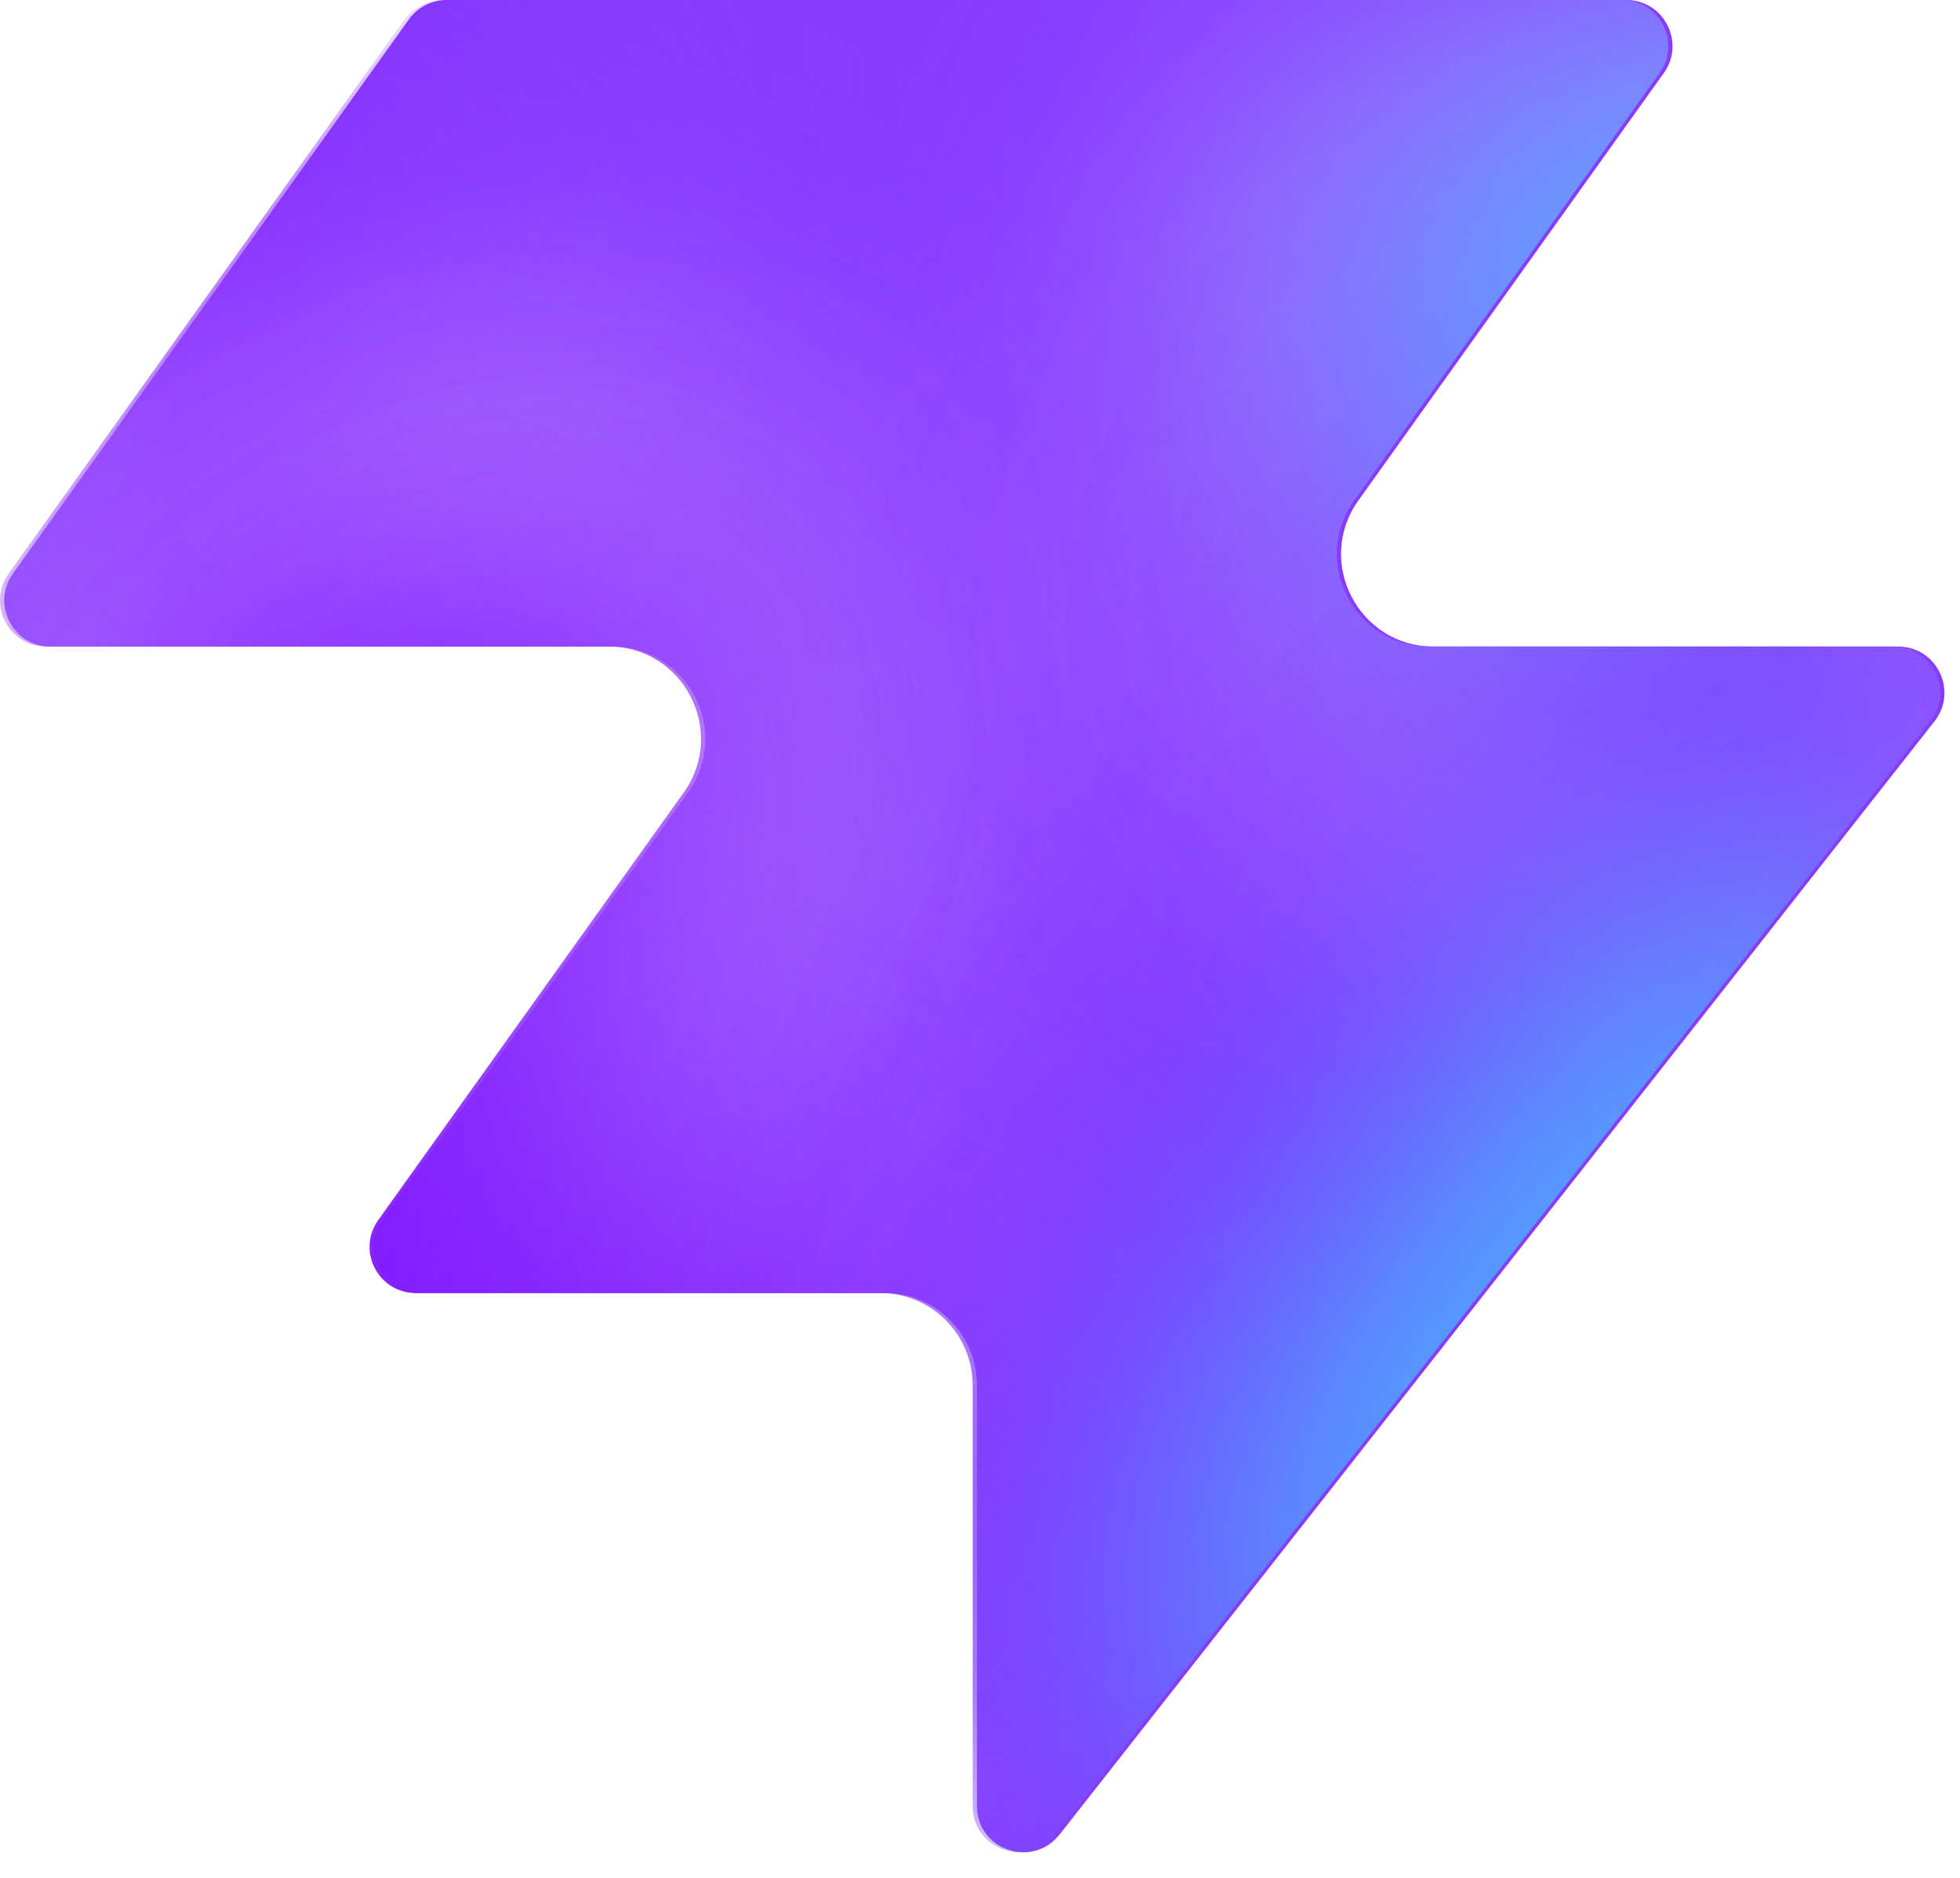
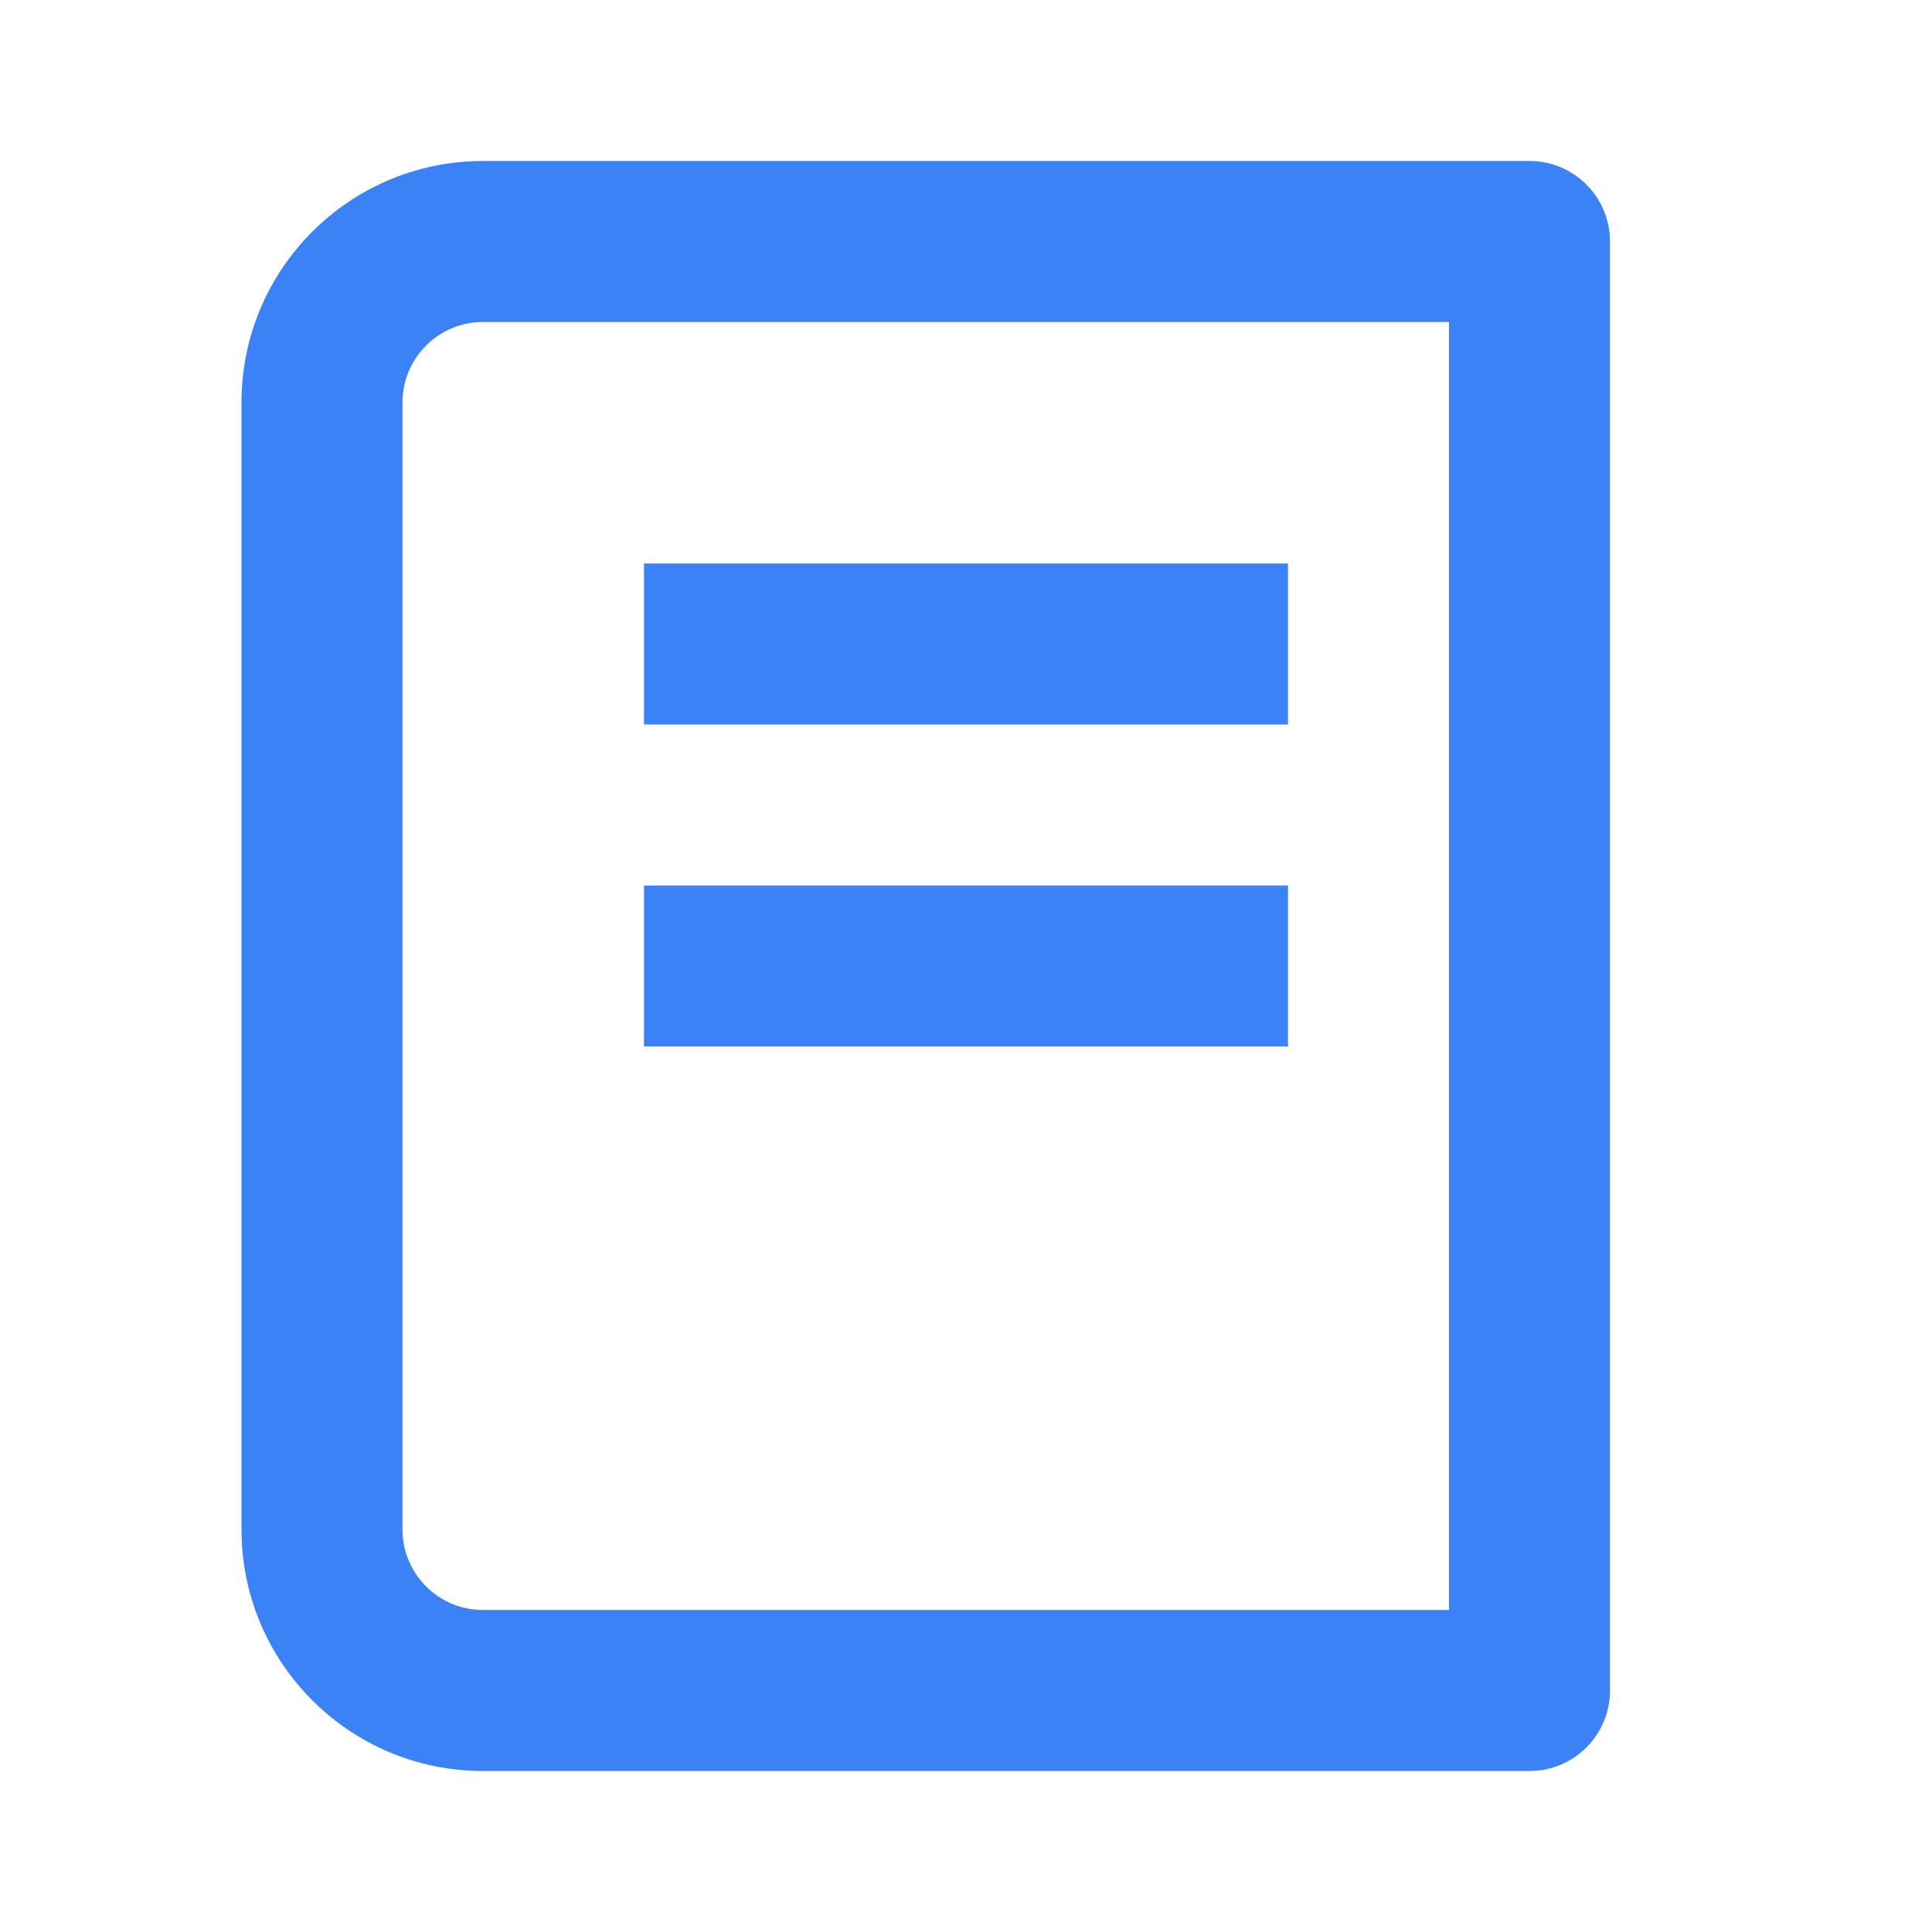
- <svg xmlns="http://www.w3.org/2000/svg" width="48" height="46" fill="none" viewBox="0 0 48 46">
-   <path fill="#863bff" d="M25.946 44.938c-.664.845-2.021.375-2.021-.698V33.937a2.26 2.26 0 0 0-2.262-2.262H10.287c-.92 0-1.456-1.04-.92-1.788l7.48-10.471c1.07-1.497 0-3.578-1.842-3.578H1.237c-.92 0-1.456-1.04-.92-1.788L10.013.474c.214-.297.556-.474.92-.474h28.894c.92 0 1.456 1.04.92 1.788l-7.48 10.471c-1.07 1.498 0 3.579 1.842 3.579h11.377c.943 0 1.473 1.088.89 1.83L25.947 44.94z" style="fill:#863bff;fill:color(display-p3 .525 .23 1);fill-opacity:1" />
-   <mask id="a" width="48" height="46" x="0" y="0" maskUnits="userSpaceOnUse" style="mask-type:alpha">
-     <path fill="#000" d="M25.842 44.938c-.664.844-2.021.375-2.021-.698V33.937a2.26 2.26 0 0 0-2.262-2.262H10.183c-.92 0-1.456-1.04-.92-1.788l7.48-10.471c1.07-1.498 0-3.579-1.842-3.579H1.133c-.92 0-1.456-1.04-.92-1.787L9.91.473c.214-.297.556-.474.92-.474h28.894c.92 0 1.456 1.04.92 1.788l-7.48 10.471c-1.07 1.498 0 3.578 1.842 3.578h11.377c.943 0 1.473 1.088.89 1.832L25.843 44.94z" style="fill:#000;fill-opacity:1" />
-   </mask>
-   <g mask="url(#a)">
-     <g filter="url(#b)">
-       <ellipse cx="5.508" cy="14.704" fill="#ede6ff" rx="5.508" ry="14.704" style="fill:#ede6ff;fill:color(display-p3 .927 .903 1);fill-opacity:1" transform="matrix(.00324 1 1 -.00324 -4.47 31.516)" />
-     </g>
-     <g filter="url(#c)">
-       <ellipse cx="10.399" cy="29.851" fill="#ede6ff" rx="10.399" ry="29.851" style="fill:#ede6ff;fill:color(display-p3 .927 .903 1);fill-opacity:1" transform="matrix(.00324 1 1 -.00324 -39.328 7.883)" />
-     </g>
-     <g filter="url(#d)">
-       <ellipse cx="5.508" cy="30.487" fill="#7e14ff" rx="5.508" ry="30.487" style="fill:#7e14ff;fill:color(display-p3 .492 .077 1);fill-opacity:1" transform="rotate(89.814 -25.913 -14.639)scale(1 -1)" />
-     </g>
-     <g filter="url(#e)">
-       <ellipse cx="5.508" cy="30.599" fill="#7e14ff" rx="5.508" ry="30.599" style="fill:#7e14ff;fill:color(display-p3 .492 .077 1);fill-opacity:1" transform="rotate(89.814 -32.644 -3.334)scale(1 -1)" />
-     </g>
-     <g filter="url(#f)">
-       <ellipse cx="5.508" cy="30.599" fill="#7e14ff" rx="5.508" ry="30.599" style="fill:#7e14ff;fill:color(display-p3 .492 .077 1);fill-opacity:1" transform="matrix(.00324 1 1 -.00324 -34.34 30.47)" />
-     </g>
-     <g filter="url(#g)">
-       <ellipse cx="14.072" cy="22.078" fill="#ede6ff" rx="14.072" ry="22.078" style="fill:#ede6ff;fill:color(display-p3 .927 .903 1);fill-opacity:1" transform="rotate(93.35 24.506 48.493)scale(-1 1)" />
-     </g>
-     <g filter="url(#h)">
-       <ellipse cx="3.47" cy="21.501" fill="#7e14ff" rx="3.47" ry="21.501" style="fill:#7e14ff;fill:color(display-p3 .492 .077 1);fill-opacity:1" transform="rotate(89.009 28.708 47.59)scale(-1 1)" />
-     </g>
-     <g filter="url(#i)">
-       <ellipse cx="3.47" cy="21.501" fill="#7e14ff" rx="3.47" ry="21.501" style="fill:#7e14ff;fill:color(display-p3 .492 .077 1);fill-opacity:1" transform="rotate(89.009 28.708 47.59)scale(-1 1)" />
-     </g>
-     <g filter="url(#j)">
-       <ellipse cx=".387" cy="8.972" fill="#7e14ff" rx="4.407" ry="29.108" style="fill:#7e14ff;fill:color(display-p3 .492 .077 1);fill-opacity:1" transform="rotate(39.51 .387 8.972)" />
-     </g>
-     <g filter="url(#k)">
-       <ellipse cx="47.523" cy="-6.092" fill="#7e14ff" rx="4.407" ry="29.108" style="fill:#7e14ff;fill:color(display-p3 .492 .077 1);fill-opacity:1" transform="rotate(37.892 47.523 -6.092)" />
-     </g>
-     <g filter="url(#l)">
-       <ellipse cx="41.412" cy="6.333" fill="#47bfff" rx="5.971" ry="9.665" style="fill:#47bfff;fill:color(display-p3 .28 .748 1);fill-opacity:1" transform="rotate(37.892 41.412 6.333)" />
-     </g>
-     <g filter="url(#m)">
-       <ellipse cx="-1.879" cy="38.332" fill="#7e14ff" rx="4.407" ry="29.108" style="fill:#7e14ff;fill:color(display-p3 .492 .077 1);fill-opacity:1" transform="rotate(37.892 -1.88 38.332)" />
-     </g>
-     <g filter="url(#n)">
-       <ellipse cx="-1.879" cy="38.332" fill="#7e14ff" rx="4.407" ry="29.108" style="fill:#7e14ff;fill:color(display-p3 .492 .077 1);fill-opacity:1" transform="rotate(37.892 -1.88 38.332)" />
-     </g>
-     <g filter="url(#o)">
-       <ellipse cx="35.651" cy="29.907" fill="#7e14ff" rx="4.407" ry="29.108" style="fill:#7e14ff;fill:color(display-p3 .492 .077 1);fill-opacity:1" transform="rotate(37.892 35.651 29.907)" />
-     </g>
-     <g filter="url(#p)">
-       <ellipse cx="38.418" cy="32.4" fill="#47bfff" rx="5.971" ry="15.297" style="fill:#47bfff;fill:color(display-p3 .28 .748 1);fill-opacity:1" transform="rotate(37.892 38.418 32.4)" />
-     </g>
-   </g>
-   <defs>
-     <filter id="b" width="60.045" height="41.654" x="-19.77" y="16.149" color-interpolation-filters="sRGB" filterUnits="userSpaceOnUse">
-       <feFlood flood-opacity="0" result="BackgroundImageFix" />
-       <feBlend in="SourceGraphic" in2="BackgroundImageFix" result="shape" />
-       <feGaussianBlur result="effect1_foregroundBlur_2002_17158" stdDeviation="7.659" />
-     </filter>
-     <filter id="c" width="90.34" height="51.437" x="-54.613" y="-7.533" color-interpolation-filters="sRGB" filterUnits="userSpaceOnUse">
-       <feFlood flood-opacity="0" result="BackgroundImageFix" />
-       <feBlend in="SourceGraphic" in2="BackgroundImageFix" result="shape" />
-       <feGaussianBlur result="effect1_foregroundBlur_2002_17158" stdDeviation="7.659" />
-     </filter>
-     <filter id="d" width="79.355" height="29.4" x="-49.64" y="2.03" color-interpolation-filters="sRGB" filterUnits="userSpaceOnUse">
-       <feFlood flood-opacity="0" result="BackgroundImageFix" />
-       <feBlend in="SourceGraphic" in2="BackgroundImageFix" result="shape" />
-       <feGaussianBlur result="effect1_foregroundBlur_2002_17158" stdDeviation="4.596" />
-     </filter>
-     <filter id="e" width="79.579" height="29.4" x="-45.045" y="20.029" color-interpolation-filters="sRGB" filterUnits="userSpaceOnUse">
-       <feFlood flood-opacity="0" result="BackgroundImageFix" />
-       <feBlend in="SourceGraphic" in2="BackgroundImageFix" result="shape" />
-       <feGaussianBlur result="effect1_foregroundBlur_2002_17158" stdDeviation="4.596" />
-     </filter>
-     <filter id="f" width="79.579" height="29.4" x="-43.513" y="21.178" color-interpolation-filters="sRGB" filterUnits="userSpaceOnUse">
-       <feFlood flood-opacity="0" result="BackgroundImageFix" />
-       <feBlend in="SourceGraphic" in2="BackgroundImageFix" result="shape" />
-       <feGaussianBlur result="effect1_foregroundBlur_2002_17158" stdDeviation="4.596" />
-     </filter>
-     <filter id="g" width="74.749" height="58.852" x="15.756" y="-17.901" color-interpolation-filters="sRGB" filterUnits="userSpaceOnUse">
-       <feFlood flood-opacity="0" result="BackgroundImageFix" />
-       <feBlend in="SourceGraphic" in2="BackgroundImageFix" result="shape" />
-       <feGaussianBlur result="effect1_foregroundBlur_2002_17158" stdDeviation="7.659" />
-     </filter>
-     <filter id="h" width="61.377" height="25.362" x="23.548" y="2.284" color-interpolation-filters="sRGB" filterUnits="userSpaceOnUse">
-       <feFlood flood-opacity="0" result="BackgroundImageFix" />
-       <feBlend in="SourceGraphic" in2="BackgroundImageFix" result="shape" />
-       <feGaussianBlur result="effect1_foregroundBlur_2002_17158" stdDeviation="4.596" />
-     </filter>
-     <filter id="i" width="61.377" height="25.362" x="23.548" y="2.284" color-interpolation-filters="sRGB" filterUnits="userSpaceOnUse">
-       <feFlood flood-opacity="0" result="BackgroundImageFix" />
-       <feBlend in="SourceGraphic" in2="BackgroundImageFix" result="shape" />
-       <feGaussianBlur result="effect1_foregroundBlur_2002_17158" stdDeviation="4.596" />
-     </filter>
-     <filter id="j" width="56.045" height="63.649" x="-27.636" y="-22.853" color-interpolation-filters="sRGB" filterUnits="userSpaceOnUse">
-       <feFlood flood-opacity="0" result="BackgroundImageFix" />
-       <feBlend in="SourceGraphic" in2="BackgroundImageFix" result="shape" />
-       <feGaussianBlur result="effect1_foregroundBlur_2002_17158" stdDeviation="4.596" />
-     </filter>
-     <filter id="k" width="54.814" height="64.646" x="20.116" y="-38.415" color-interpolation-filters="sRGB" filterUnits="userSpaceOnUse">
-       <feFlood flood-opacity="0" result="BackgroundImageFix" />
-       <feBlend in="SourceGraphic" in2="BackgroundImageFix" result="shape" />
-       <feGaussianBlur result="effect1_foregroundBlur_2002_17158" stdDeviation="4.596" />
-     </filter>
-     <filter id="l" width="33.541" height="35.313" x="24.641" y="-11.323" color-interpolation-filters="sRGB" filterUnits="userSpaceOnUse">
-       <feFlood flood-opacity="0" result="BackgroundImageFix" />
-       <feBlend in="SourceGraphic" in2="BackgroundImageFix" result="shape" />
-       <feGaussianBlur result="effect1_foregroundBlur_2002_17158" stdDeviation="4.596" />
-     </filter>
-     <filter id="m" width="54.814" height="64.646" x="-29.286" y="6.009" color-interpolation-filters="sRGB" filterUnits="userSpaceOnUse">
-       <feFlood flood-opacity="0" result="BackgroundImageFix" />
-       <feBlend in="SourceGraphic" in2="BackgroundImageFix" result="shape" />
-       <feGaussianBlur result="effect1_foregroundBlur_2002_17158" stdDeviation="4.596" />
-     </filter>
-     <filter id="n" width="54.814" height="64.646" x="-29.286" y="6.009" color-interpolation-filters="sRGB" filterUnits="userSpaceOnUse">
-       <feFlood flood-opacity="0" result="BackgroundImageFix" />
-       <feBlend in="SourceGraphic" in2="BackgroundImageFix" result="shape" />
-       <feGaussianBlur result="effect1_foregroundBlur_2002_17158" stdDeviation="4.596" />
-     </filter>
-     <filter id="o" width="54.814" height="64.646" x="8.244" y="-2.416" color-interpolation-filters="sRGB" filterUnits="userSpaceOnUse">
-       <feFlood flood-opacity="0" result="BackgroundImageFix" />
-       <feBlend in="SourceGraphic" in2="BackgroundImageFix" result="shape" />
-       <feGaussianBlur result="effect1_foregroundBlur_2002_17158" stdDeviation="4.596" />
-     </filter>
-     <filter id="p" width="39.409" height="43.623" x="18.713" y="10.588" color-interpolation-filters="sRGB" filterUnits="userSpaceOnUse">
-       <feFlood flood-opacity="0" result="BackgroundImageFix" />
-       <feBlend in="SourceGraphic" in2="BackgroundImageFix" result="shape" />
-       <feGaussianBlur result="effect1_foregroundBlur_2002_17158" stdDeviation="4.596" />
-     </filter>
-   </defs>
+ <svg xmlns="http://www.w3.org/2000/svg" viewBox="0 0 24 24" fill="#3b82f6">
+   <path d="M19 2H6a3 3 0 0 0-3 3v14a3 3 0 0 0 3 3h13a1 1 0 0 0 1-1V3a1 1 0 0 0-1-1zm-1 18H6a1 1 0 0 1-1-1V5a1 1 0 0 1 1-1h12v16z" />
+   <path d="M8 7h8v2H8zm0 4h8v2H8z" />
</svg>
